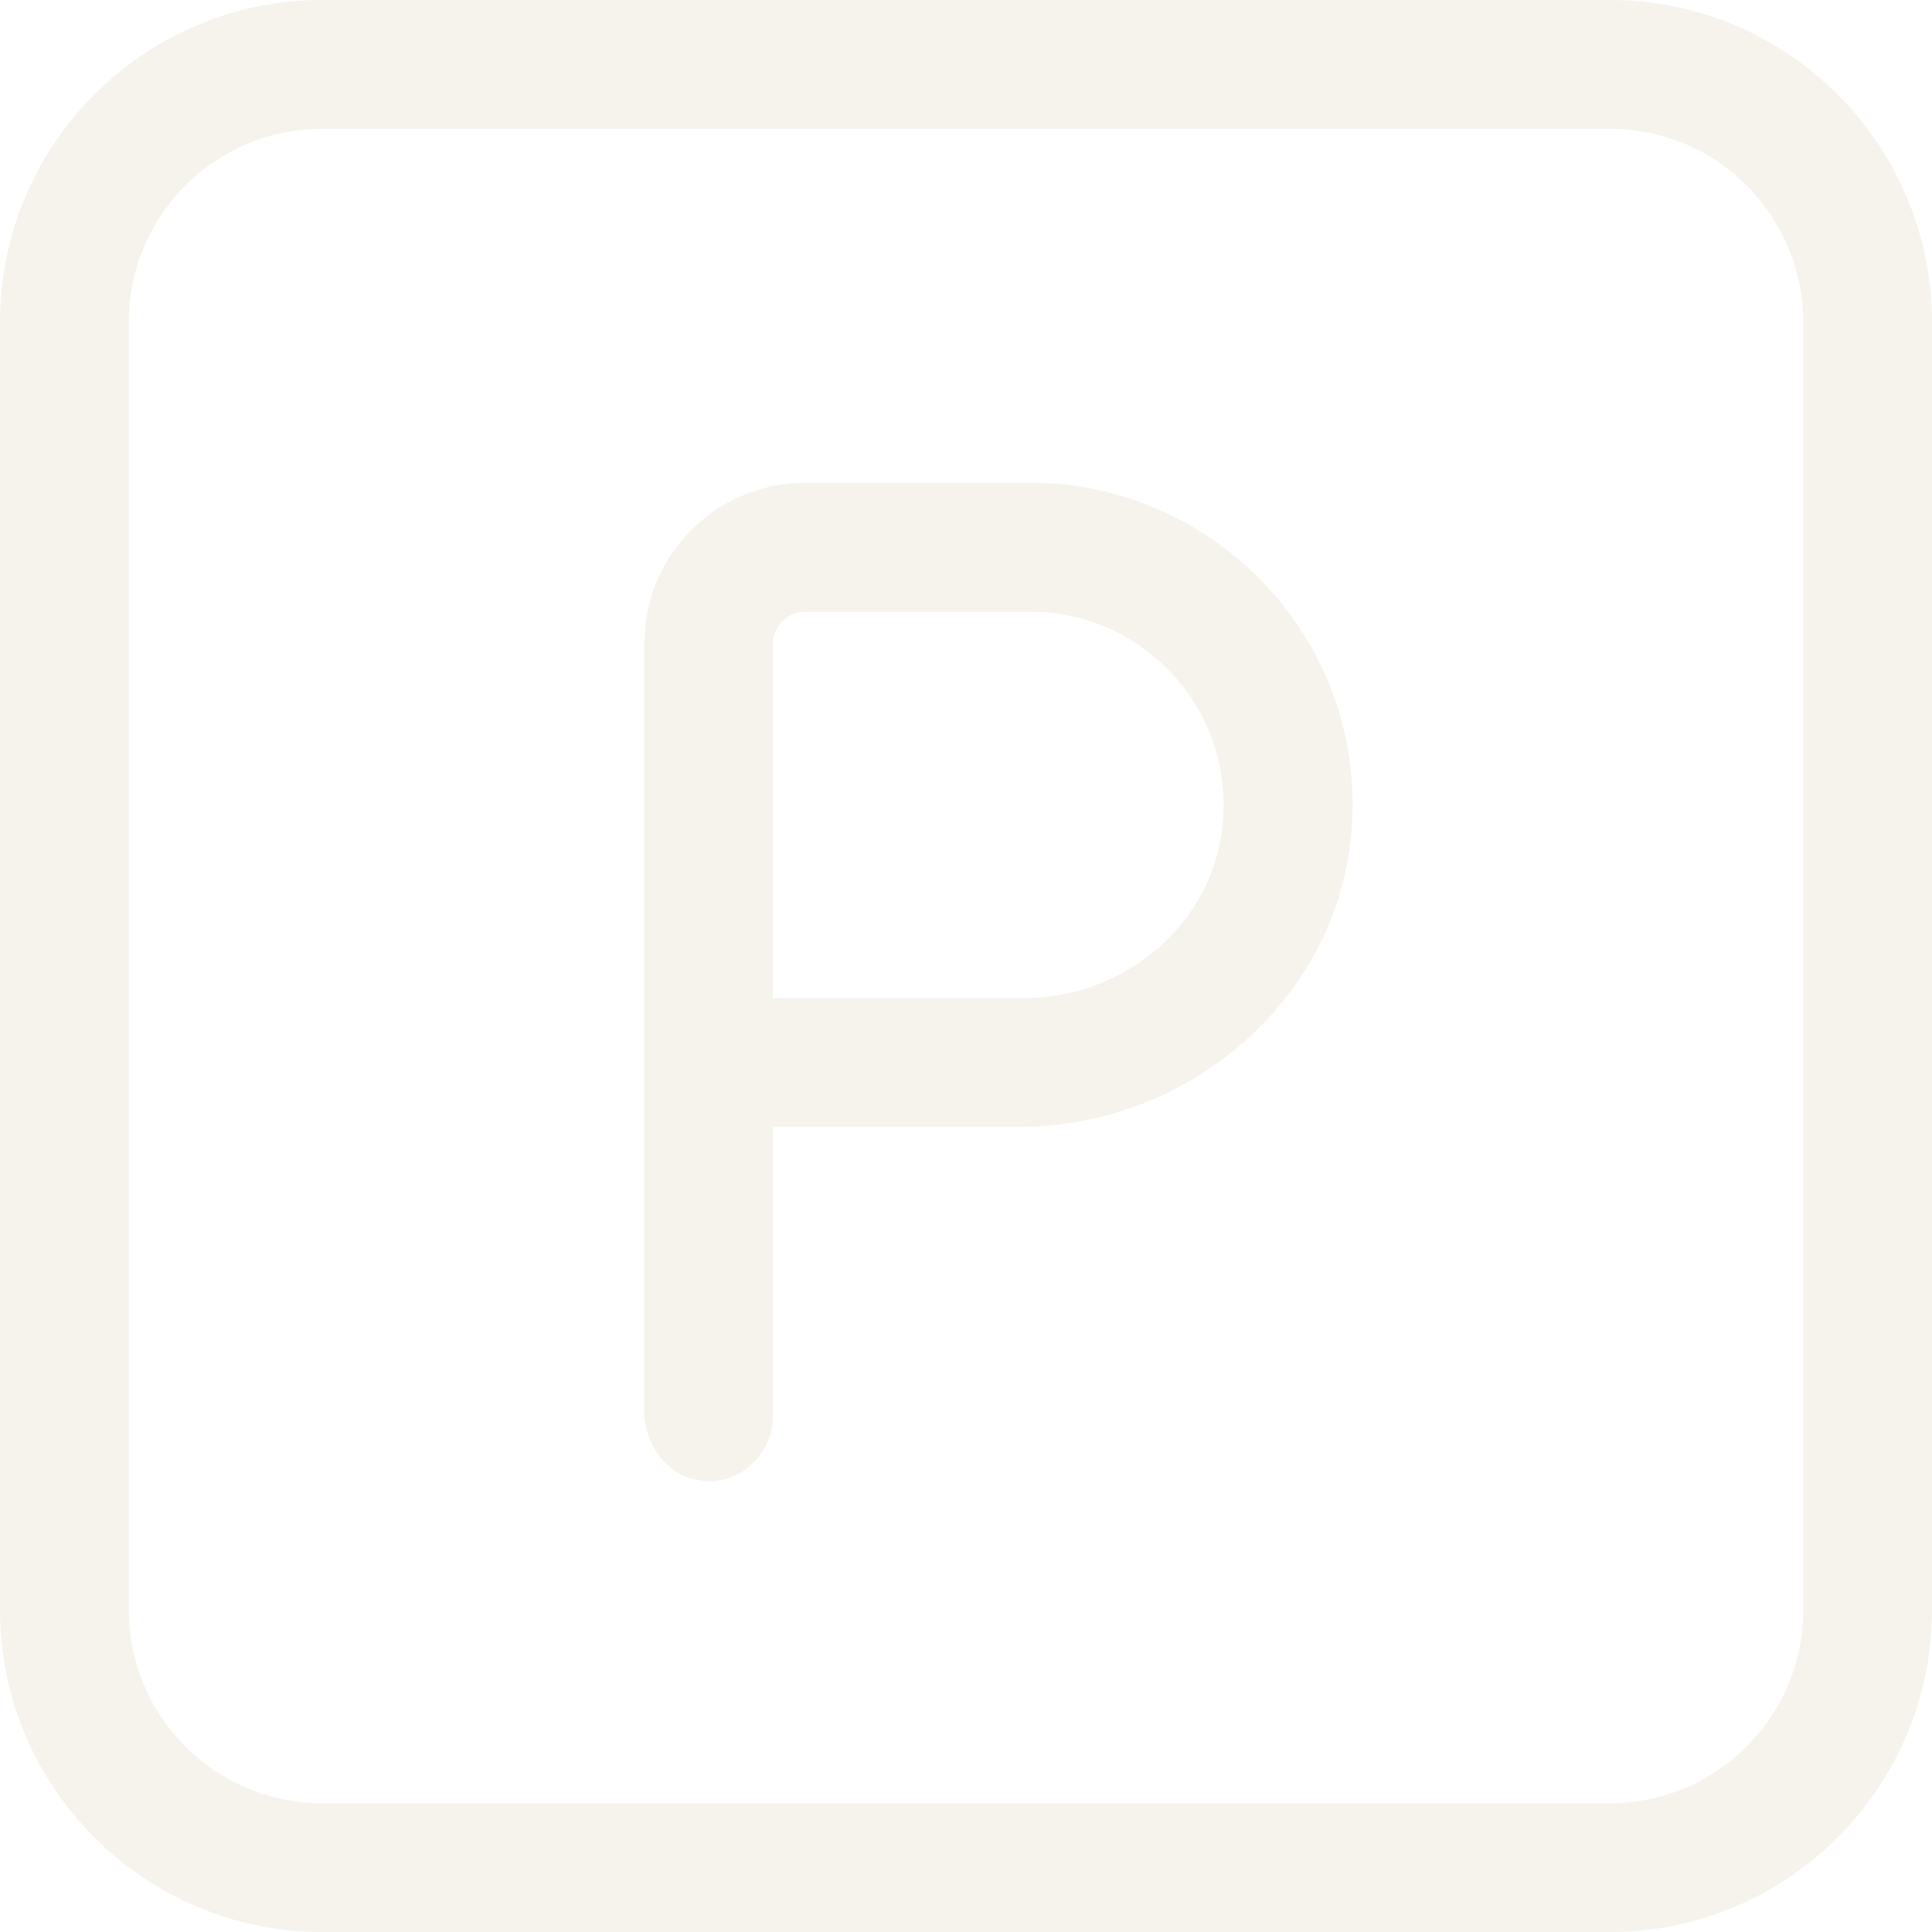
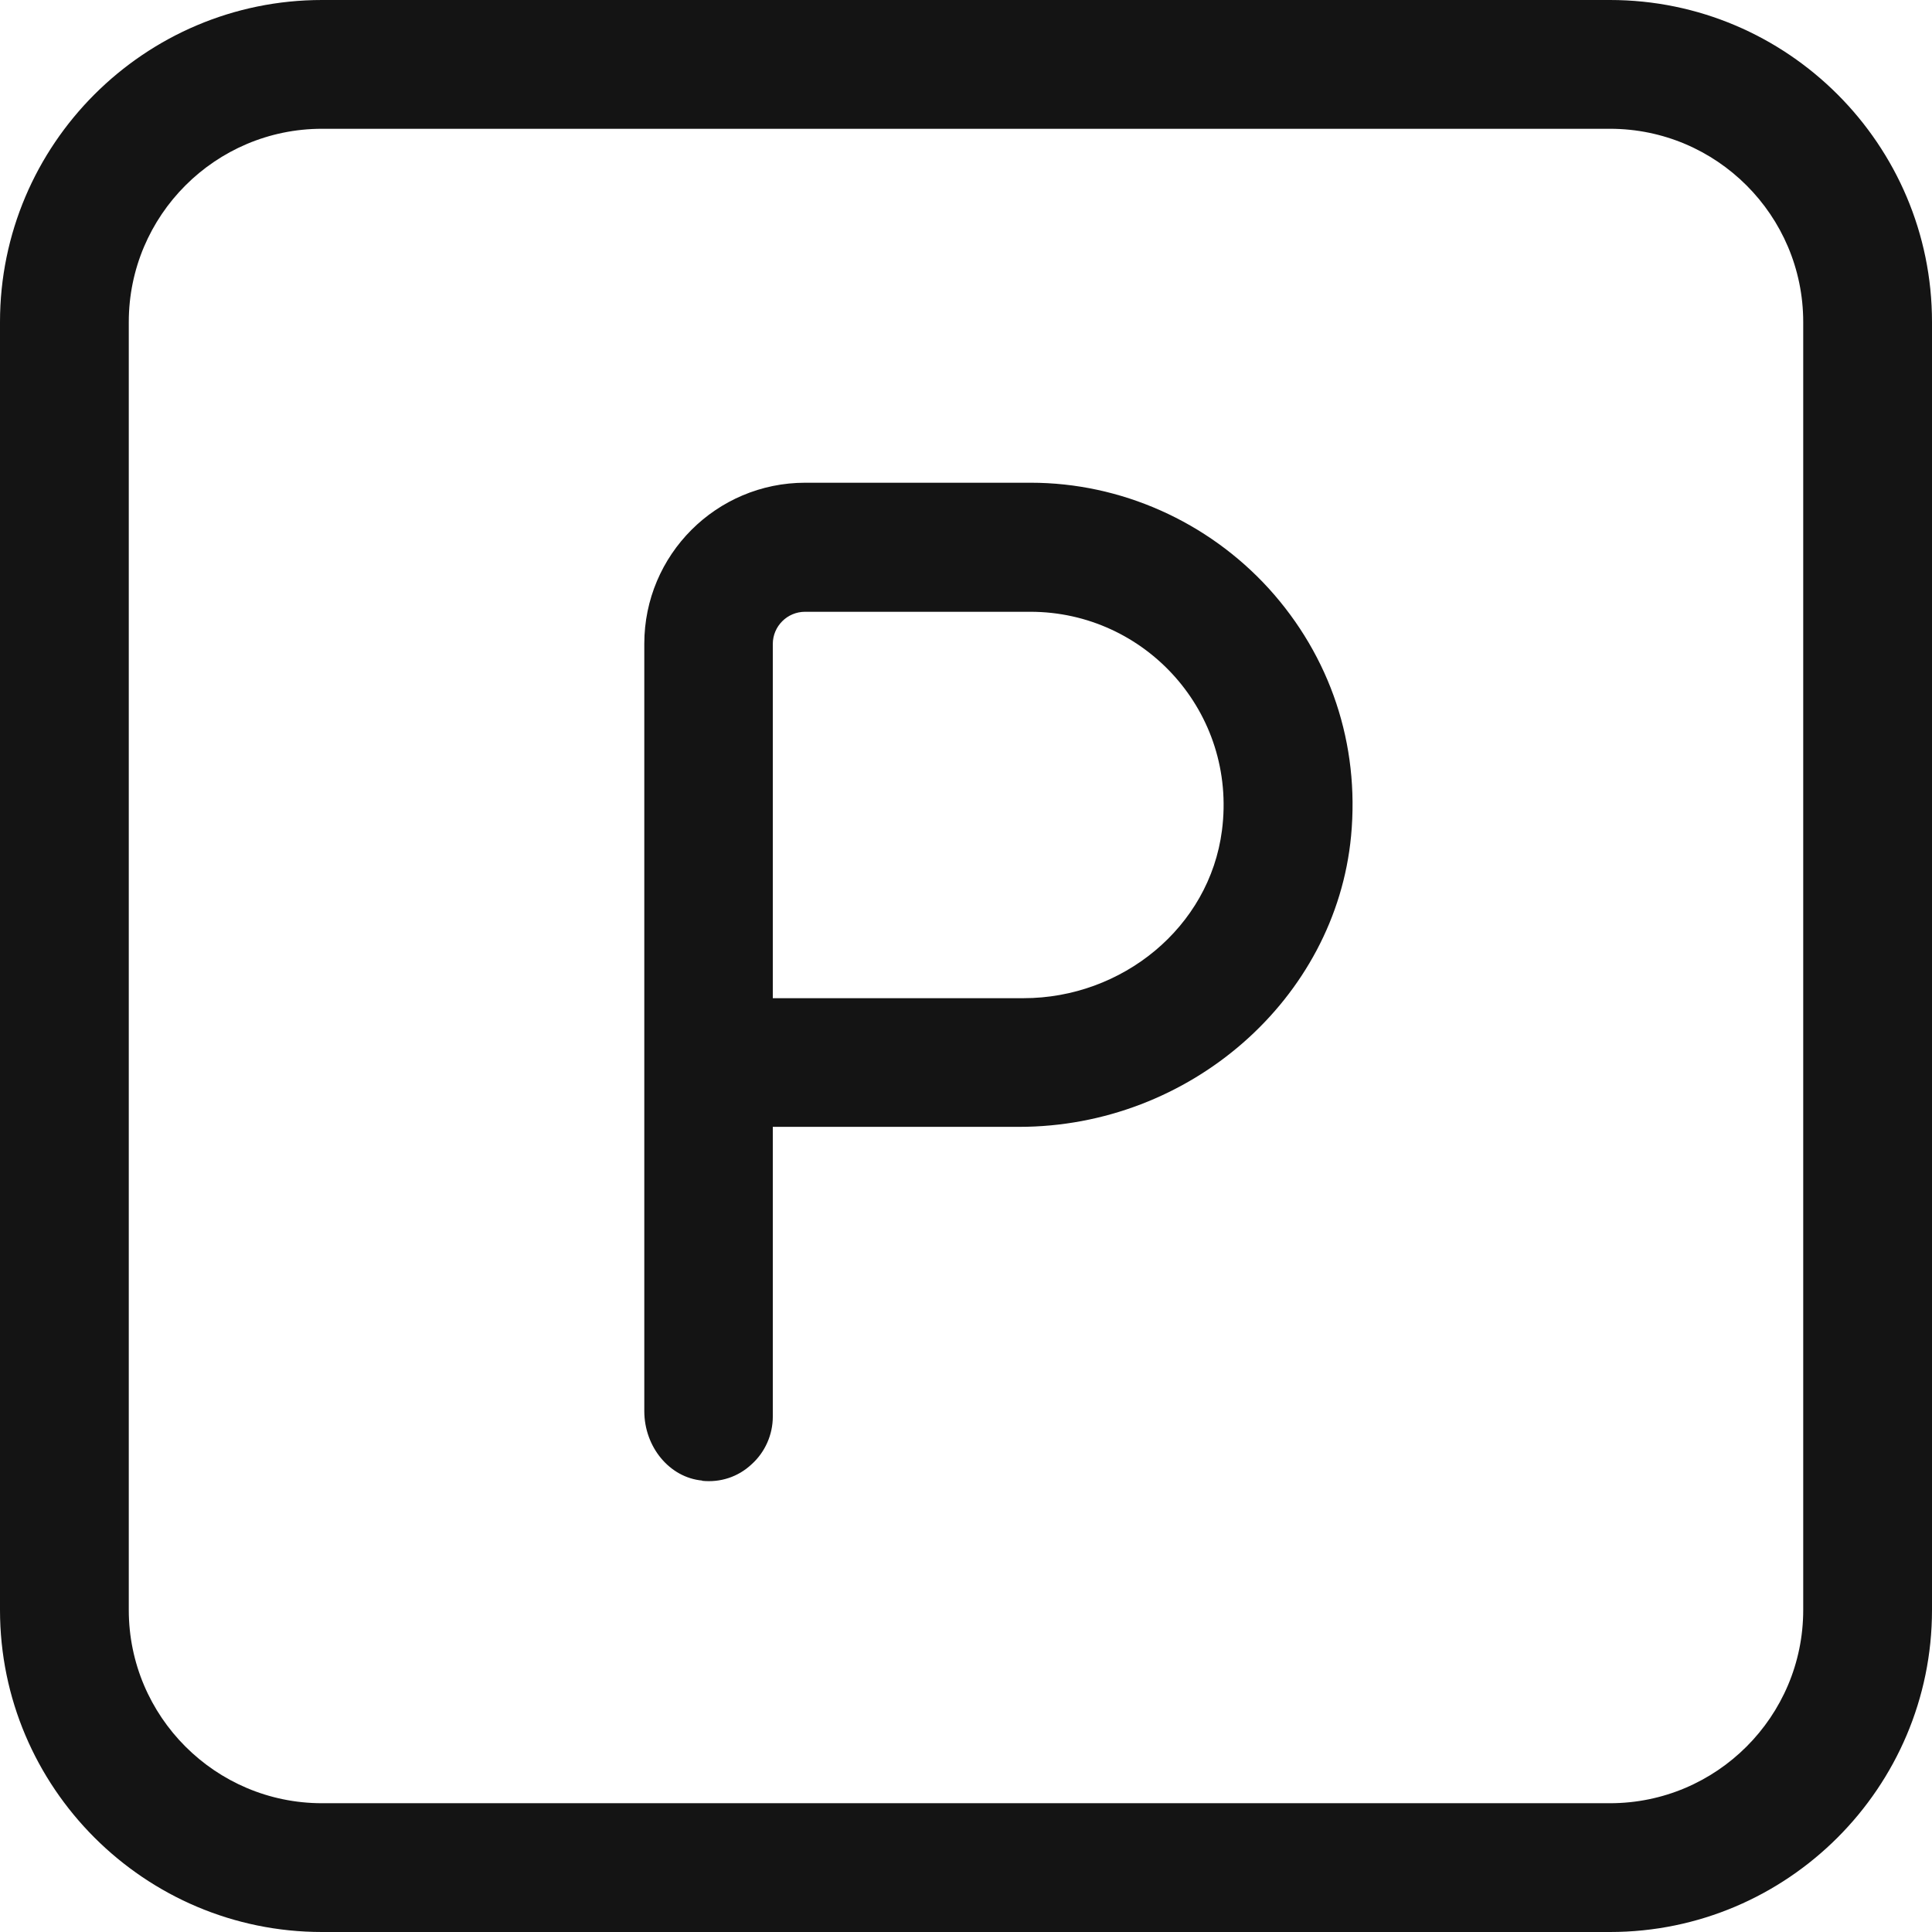
<svg xmlns="http://www.w3.org/2000/svg" width="35" height="35" viewBox="0 0 35 35" fill="none">
-   <path d="M12.717 26.826C13.05 26.861 13.371 26.756 13.615 26.528C13.861 26.307 14 25.99 14 25.664V20.414H18.462C21.554 20.414 24.195 18.099 24.476 15.146C24.633 13.483 24.102 11.892 22.983 10.659C21.876 9.447 20.306 8.745 18.672 8.745H14.588C12.978 8.745 11.672 10.051 11.672 11.662V25.562C11.672 26.216 12.132 26.769 12.722 26.822L12.717 26.826ZM14 11.667C14 11.345 14.262 11.083 14.584 11.083H18.667C20.75 11.083 22.413 12.909 22.137 15.044C21.91 16.805 20.324 18.083 18.544 18.083H14L14 11.667Z" fill="#F5F3EC" />
-   <path d="M5.833 35H29.167C32.382 35 35 32.382 35 29.167V5.833C35 2.618 32.382 0 29.167 0H5.833C2.618 0 0 2.618 0 5.833V29.167C0 32.382 2.618 35 5.833 35ZM2.333 5.833C2.333 3.903 3.903 2.333 5.833 2.333H29.167C31.097 2.333 32.667 3.903 32.667 5.833V29.167C32.667 31.097 31.097 32.667 29.167 32.667H5.833C3.903 32.667 2.333 31.097 2.333 29.167V5.833Z" fill="#F5F3EC" />
+   <path d="M12.717 26.826C13.05 26.861 13.371 26.756 13.615 26.528C13.861 26.307 14 25.99 14 25.664V20.414H18.462C21.554 20.414 24.195 18.099 24.476 15.146C24.633 13.483 24.102 11.892 22.983 10.659C21.876 9.447 20.306 8.745 18.672 8.745H14.588C12.978 8.745 11.672 10.051 11.672 11.662V25.562C11.672 26.216 12.132 26.769 12.722 26.822L12.717 26.826ZM14 11.667C14 11.345 14.262 11.083 14.584 11.083H18.667C20.75 11.083 22.413 12.909 22.137 15.044C21.91 16.805 20.324 18.083 18.544 18.083H14L14 11.667Z" fill="#141414" />
+   <path d="M5.833 35H29.167C32.382 35 35 32.382 35 29.167V5.833C35 2.618 32.382 0 29.167 0H5.833C2.618 0 0 2.618 0 5.833V29.167C0 32.382 2.618 35 5.833 35ZM2.333 5.833C2.333 3.903 3.903 2.333 5.833 2.333H29.167C31.097 2.333 32.667 3.903 32.667 5.833V29.167C32.667 31.097 31.097 32.667 29.167 32.667H5.833C3.903 32.667 2.333 31.097 2.333 29.167V5.833Z" fill="#141414" />
</svg>
